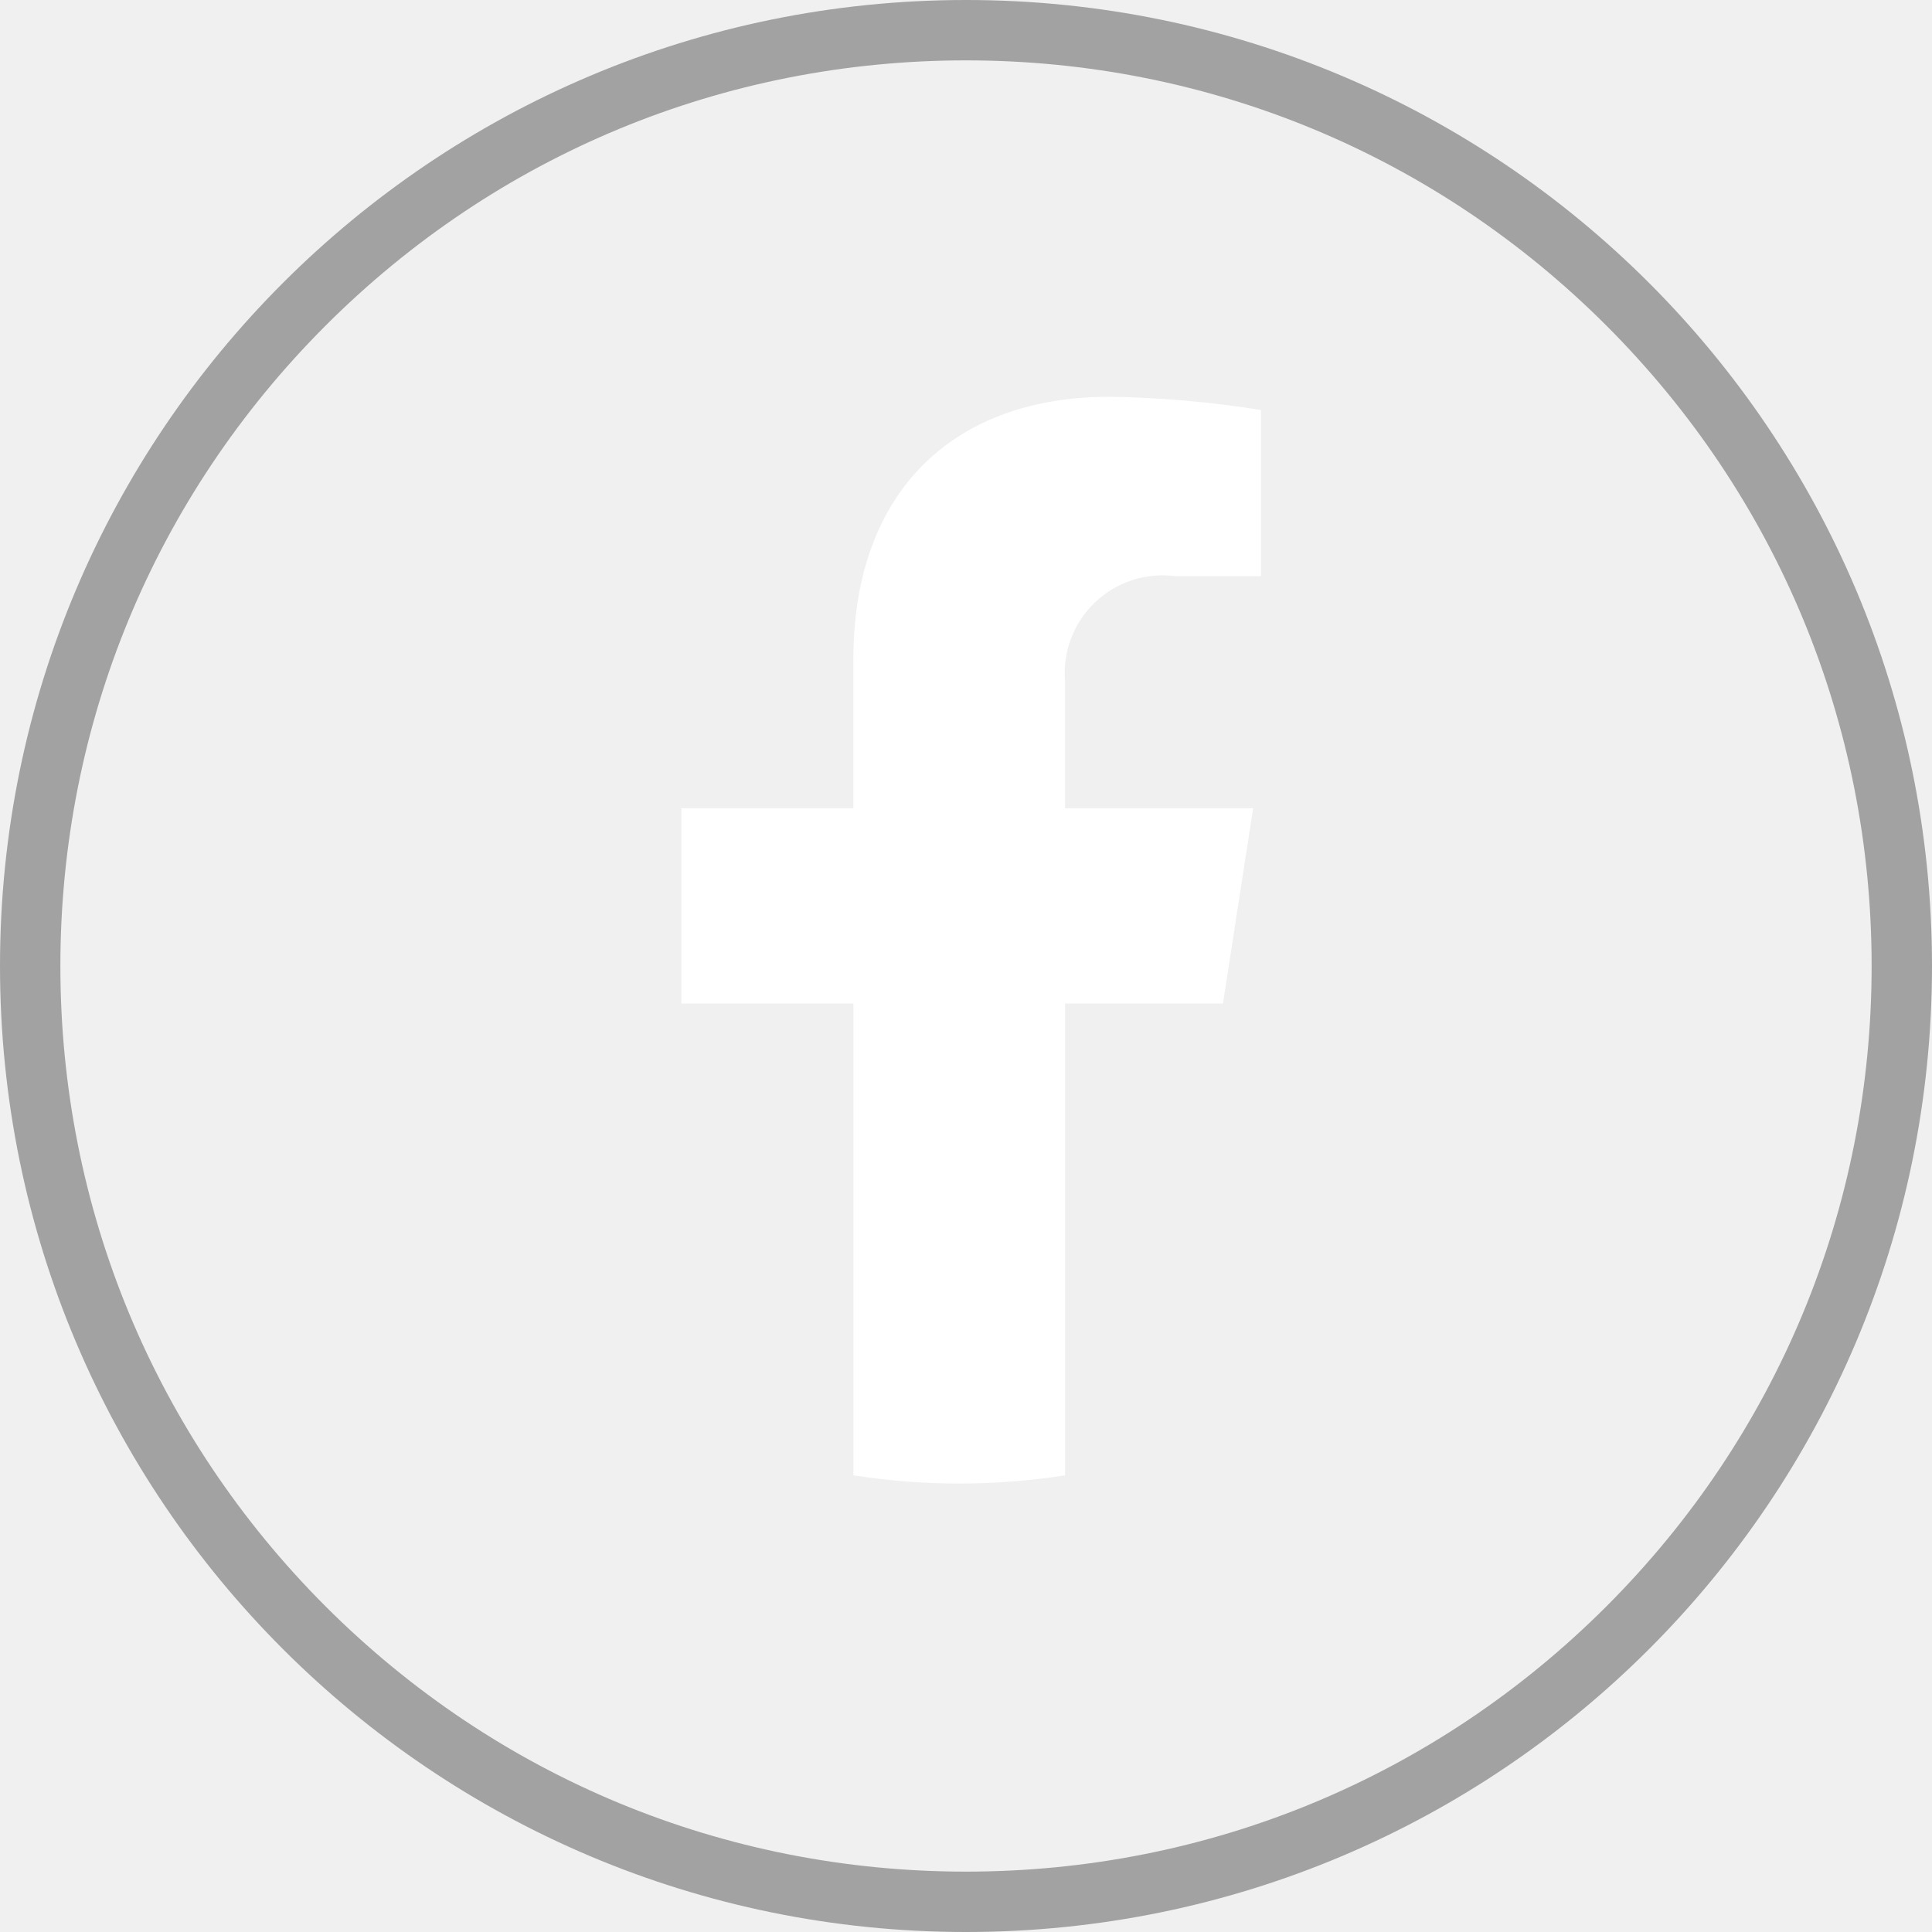
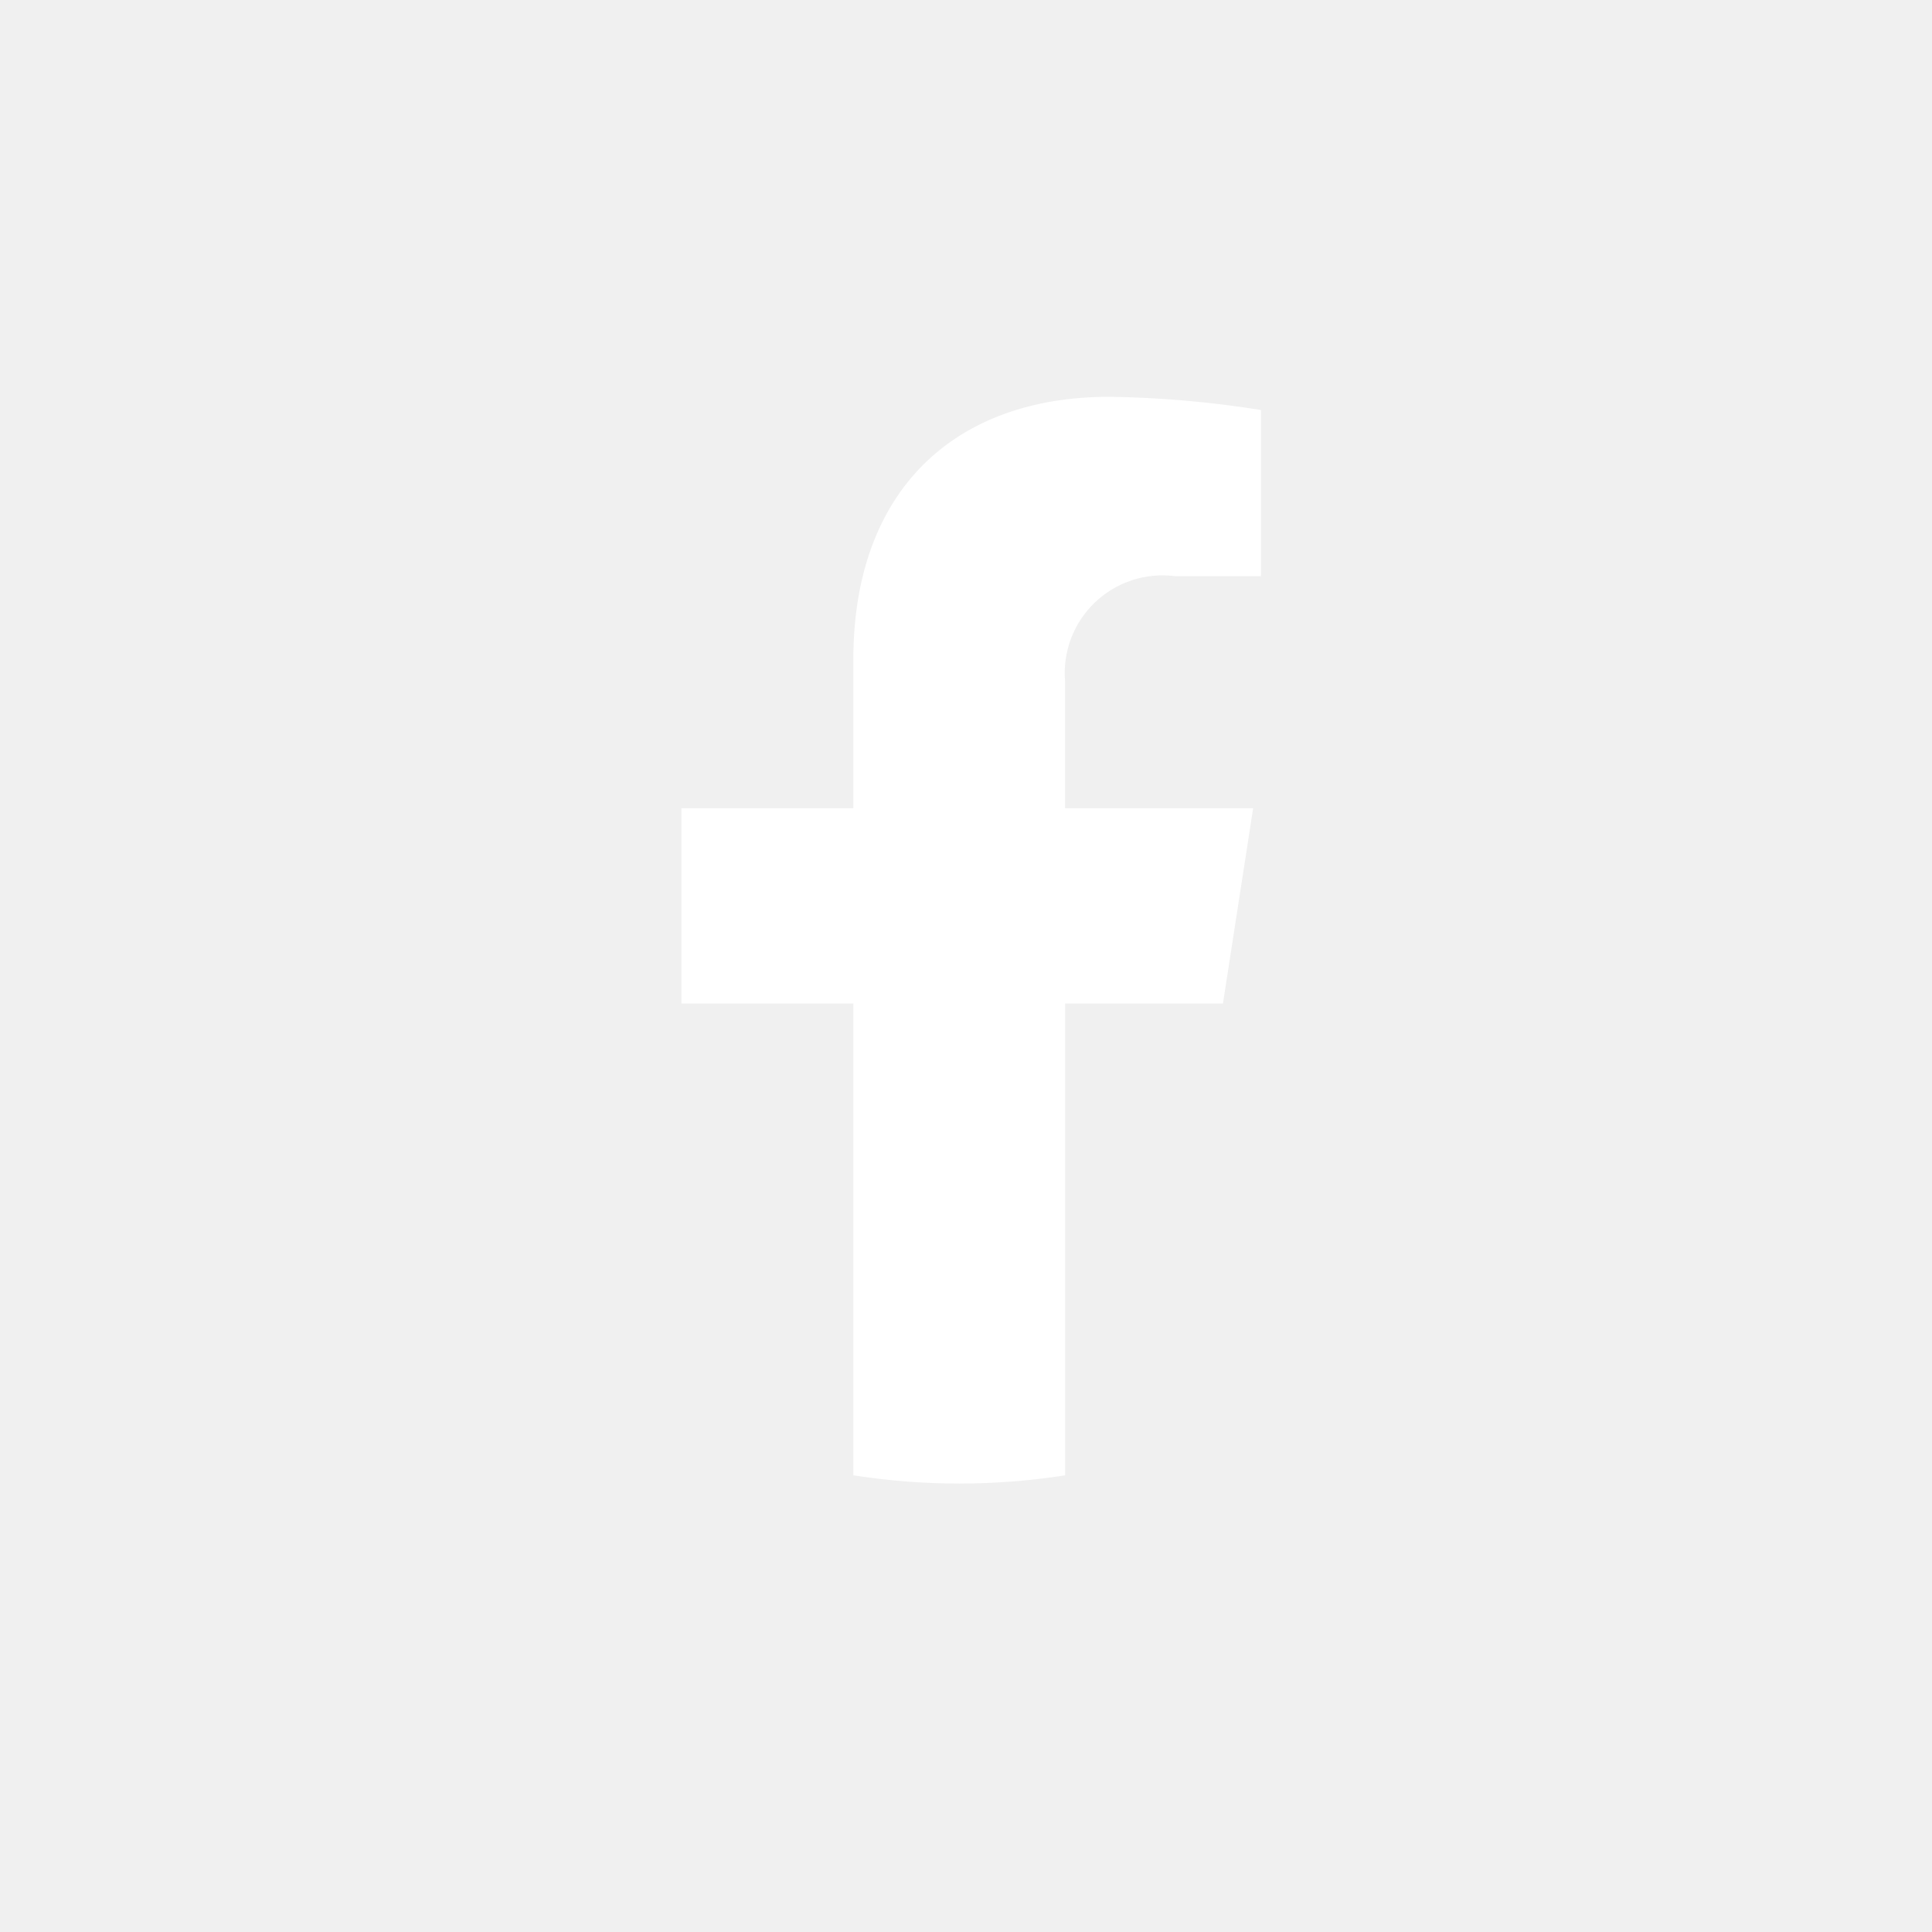
<svg xmlns="http://www.w3.org/2000/svg" width="32" height="32" viewBox="0 0 32 32">
  <g id="icon-facebook" transform="translate(-832 -1784.5)">
-     <g id="bg" transform="translate(832 1784.5)" fill="none">
+     <g id="bg" transform="translate(832 1784.5)" fill="none" opacity="0.004">
      <path d="M16,0A16,16,0,1,1,0,16,16,16,0,0,1,16,0Z" stroke="none" />
-       <path d="M 16 1 C 11.993 1 8.227 2.56 5.393 5.393 C 2.56 8.227 1 11.993 1 16 C 1 20.007 2.56 23.773 5.393 26.607 C 8.227 29.44 11.993 31 16 31 C 20.007 31 23.773 29.44 26.607 26.607 C 29.44 23.773 31 20.007 31 16 C 31 11.993 29.44 8.227 26.607 5.393 C 23.773 2.56 20.007 1 16 1 M 16 0 C 24.837 0 32 7.163 32 16 C 32 24.837 24.837 32 16 32 C 7.163 32 0 24.837 0 16 C 0 7.163 7.163 0 16 0 Z" stroke="none" fill="#a2a2a2" />
+       <path d="M 16 1 C 11.993 1 8.227 2.56 5.393 5.393 C 2.56 8.227 1 11.993 1 16 C 1 20.007 2.56 23.773 5.393 26.607 C 8.227 29.44 11.993 31 16 31 C 20.007 31 23.773 29.44 26.607 26.607 C 29.44 23.773 31 20.007 31 16 C 31 11.993 29.44 8.227 26.607 5.393 C 23.773 2.56 20.007 1 16 1 M 16 0 C 24.837 0 32 7.163 32 16 C 32 24.837 24.837 32 16 32 C 7.163 32 0 24.837 0 16 C 0 7.163 7.163 0 16 0 Z" stroke="none" fill="#fff" />
    </g>
    <g id="group">
      <path id="icon" d="M18.256,15.62l.5-3.234H15.641v-2.1A1.619,1.619,0,0,1,17.47,8.543h1.415V5.79a17.294,17.294,0,0,0-2.512-.219c-2.563,0-4.239,1.549-4.239,4.352v2.463H9.286V15.62h2.849v7.815a11.353,11.353,0,0,0,3.507,0V15.62Z" transform="translate(834 1785.501)" fill="#fff" fill-rule="evenodd" />
    </g>
  </g>
</svg>
